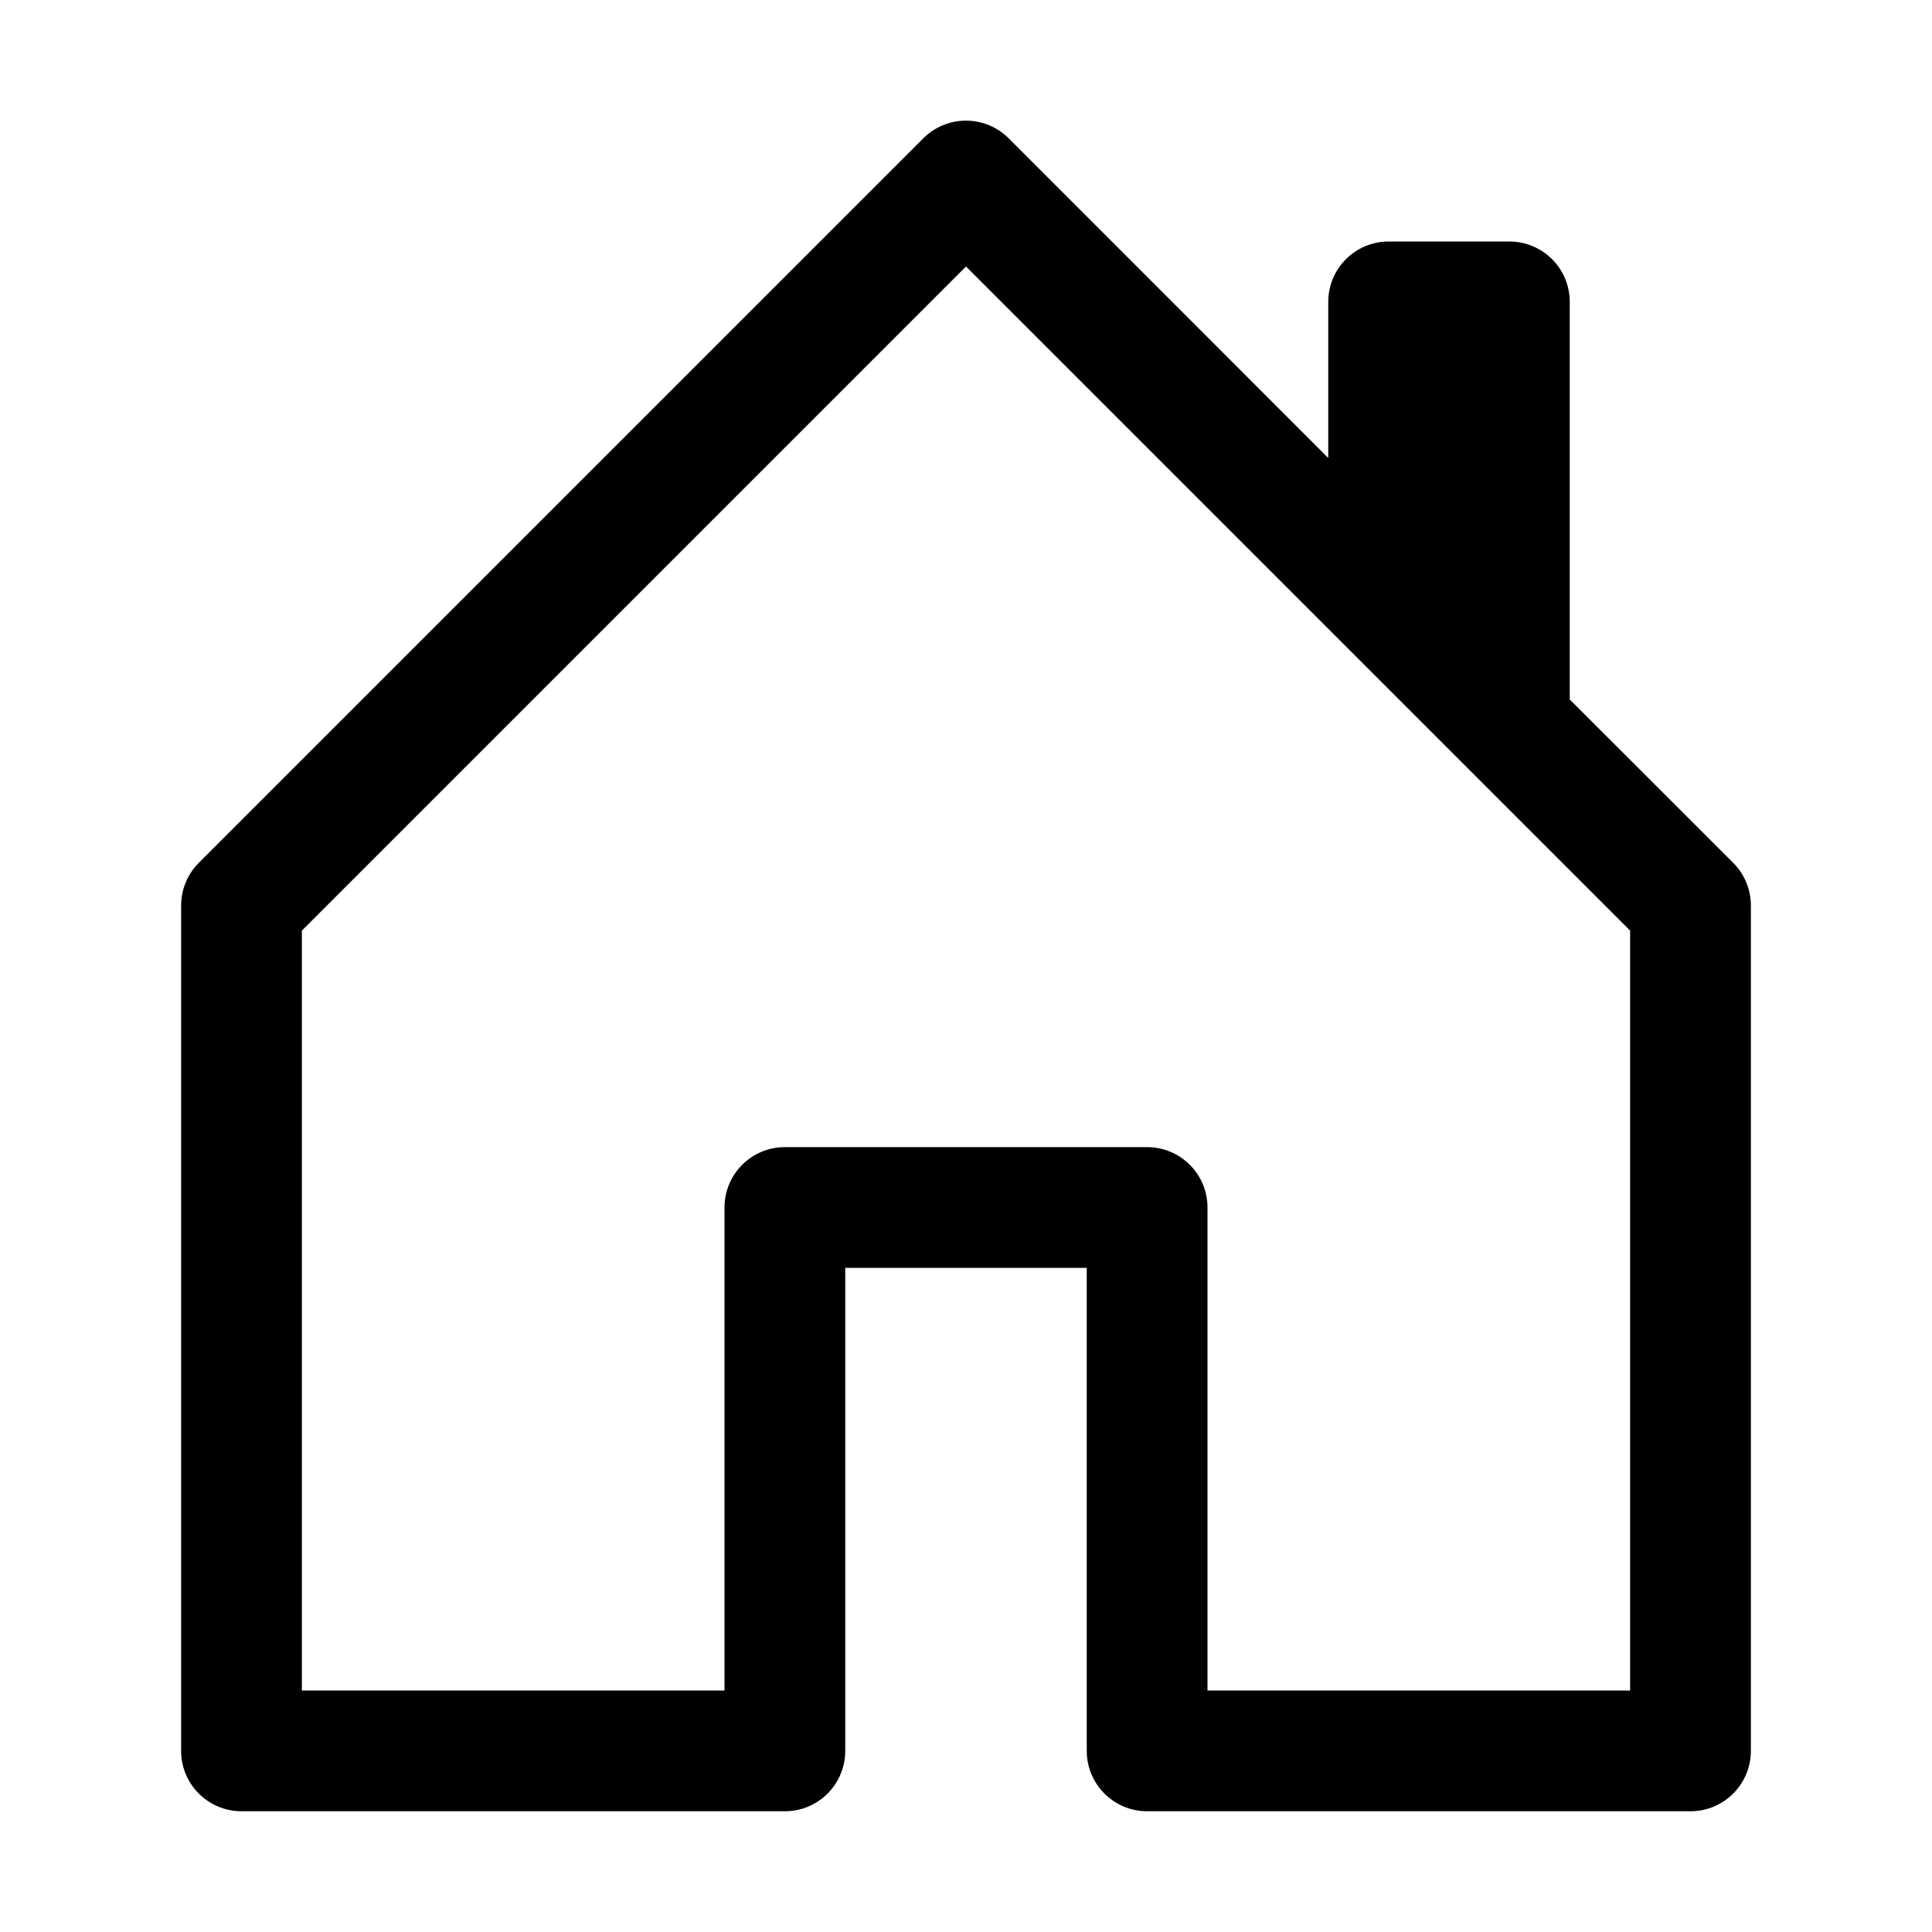
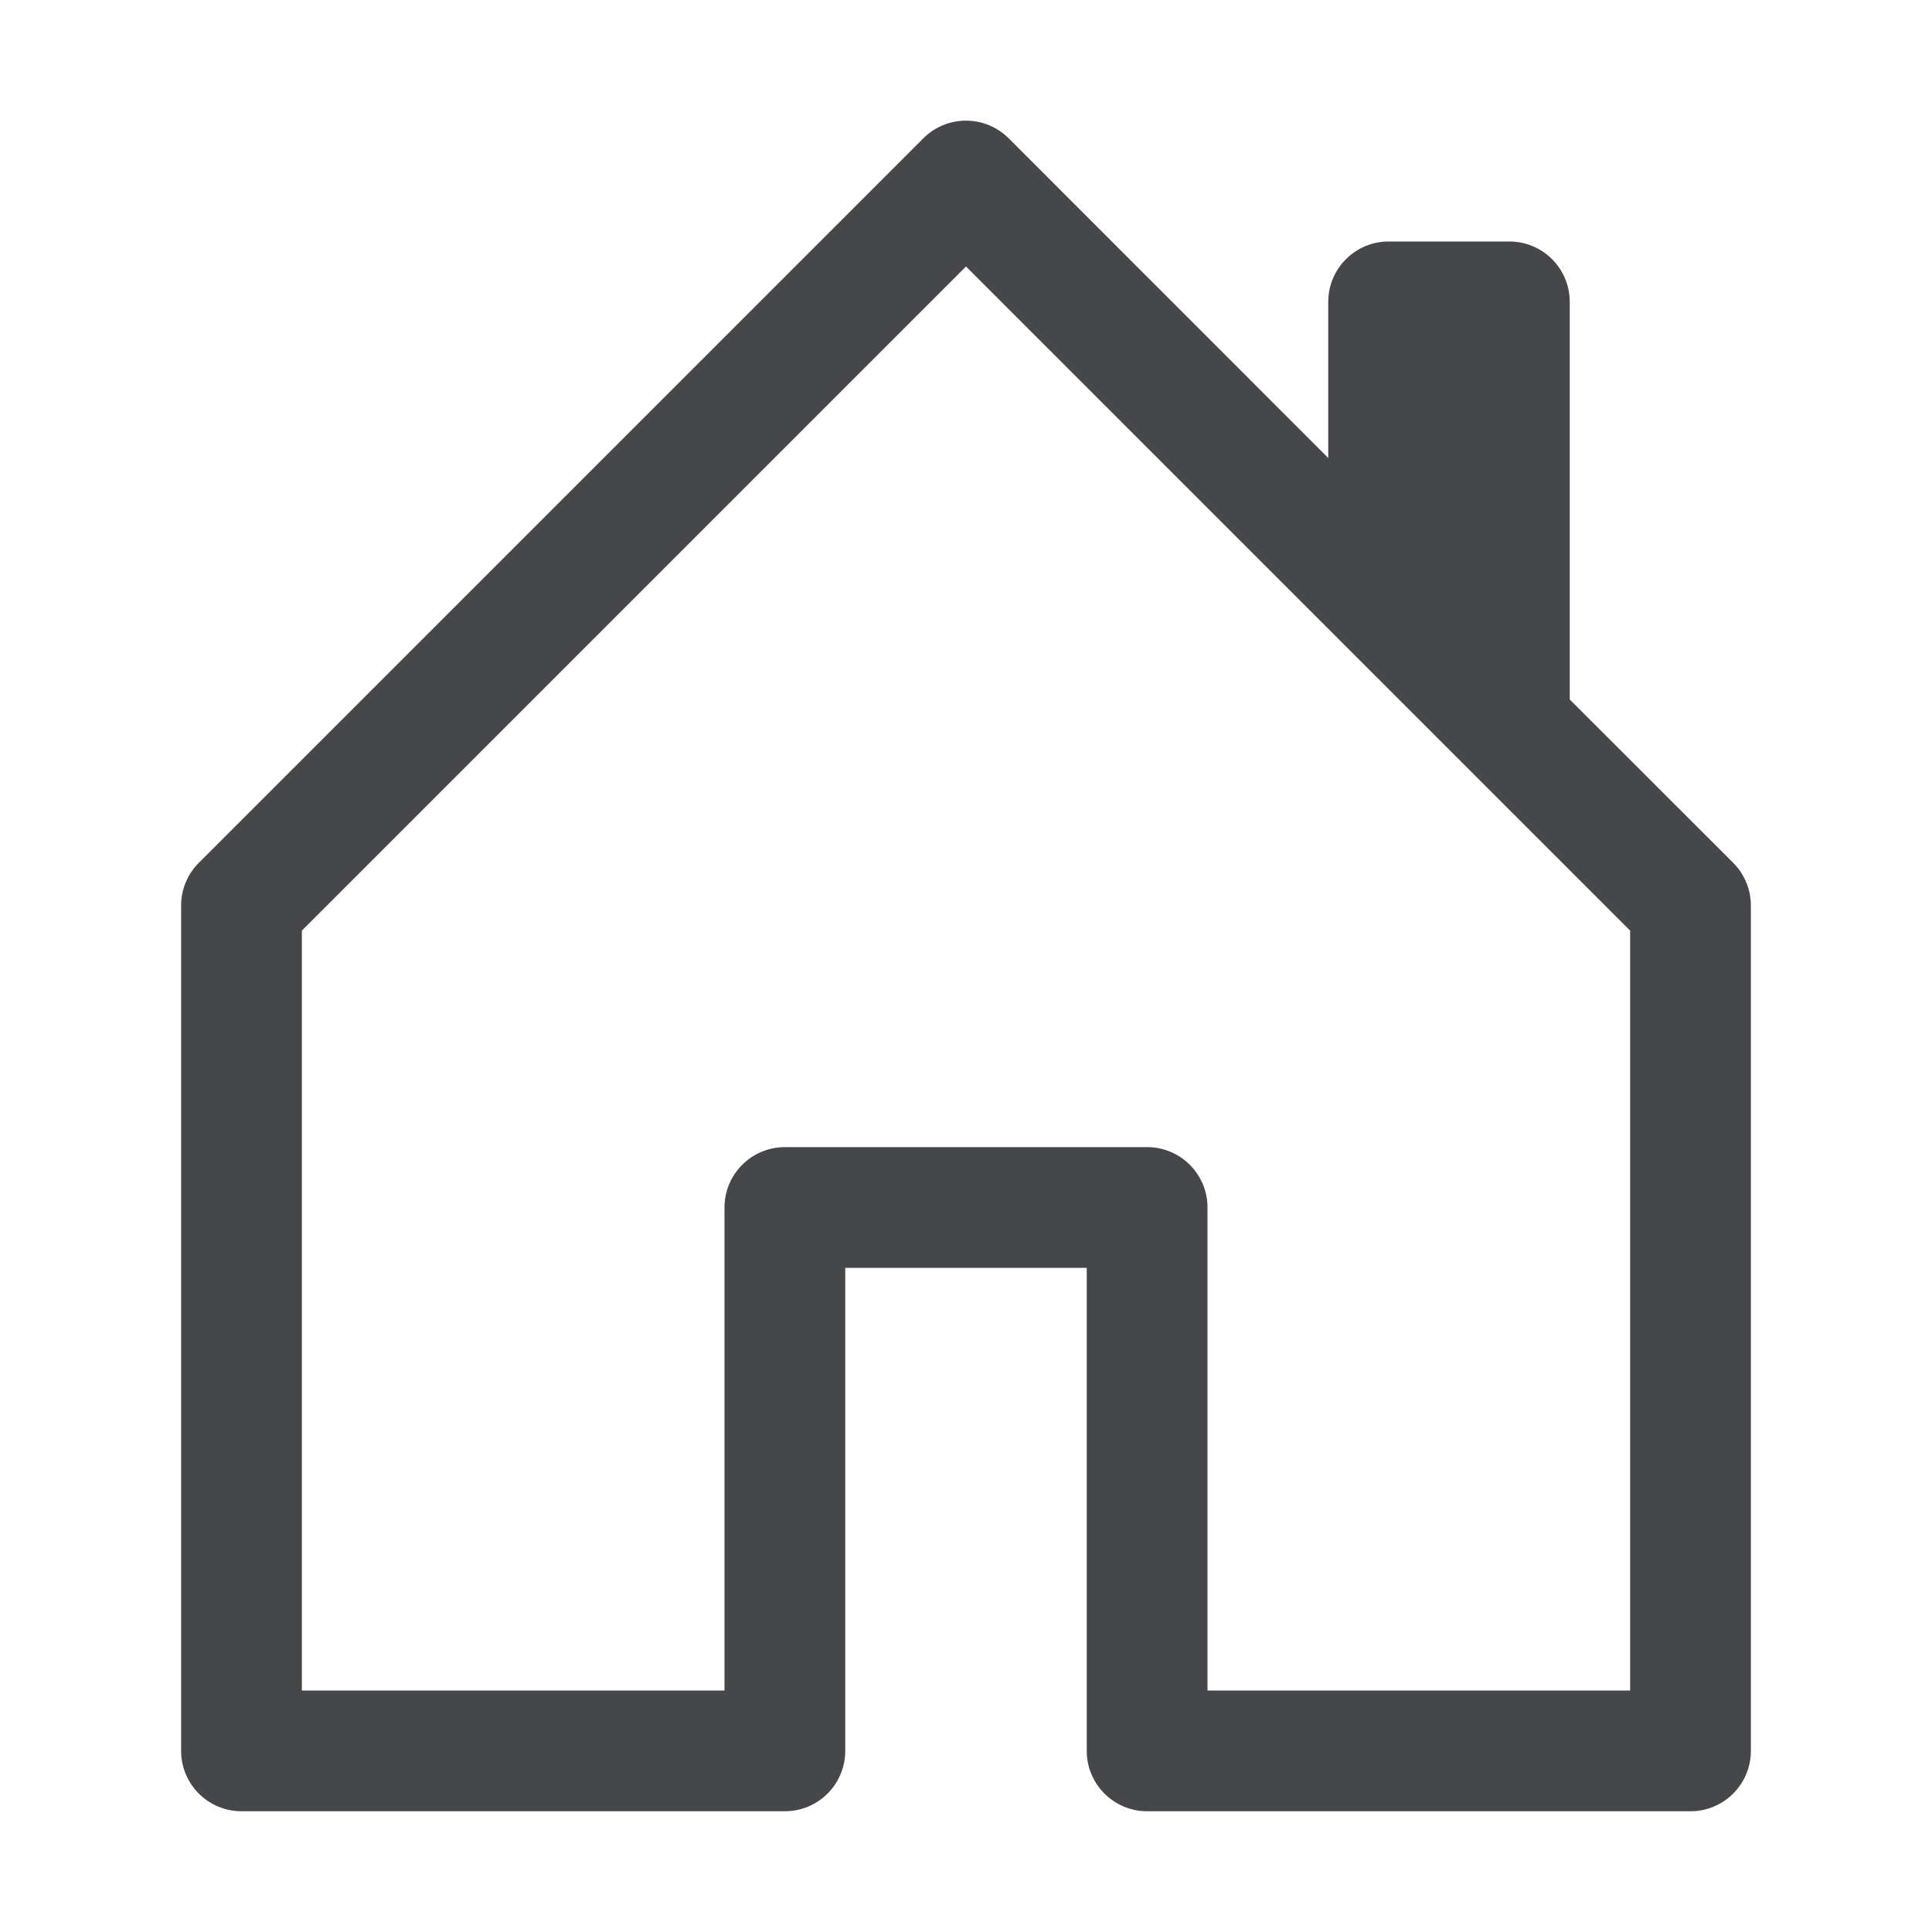
- <svg xmlns="http://www.w3.org/2000/svg" width="16" height="16" fill="currentColor" class="bi bi-house-door" viewBox="0 0 16 16">
+ <svg xmlns="http://www.w3.org/2000/svg" width="16" height="16" fill="#45474B" class="bi bi-house-door" viewBox="0 0 16 16">
  <path d="M8.354 1.146a.5.5 0 0 0-.708 0l-6 6A.5.5 0 0 0 1.5 7.5v7a.5.5 0 0 0 .5.5h4.5a.5.5 0 0 0 .5-.5v-4h2v4a.5.5 0 0 0 .5.5H14a.5.5 0 0 0 .5-.5v-7a.5.5 0 0 0-.146-.354L13 5.793V2.5a.5.5 0 0 0-.5-.5h-1a.5.5 0 0 0-.5.5v1.293zM2.5 14V7.707l5.5-5.5 5.5 5.5V14H10v-4a.5.5 0 0 0-.5-.5h-3a.5.5 0 0 0-.5.5v4z" />
</svg>
